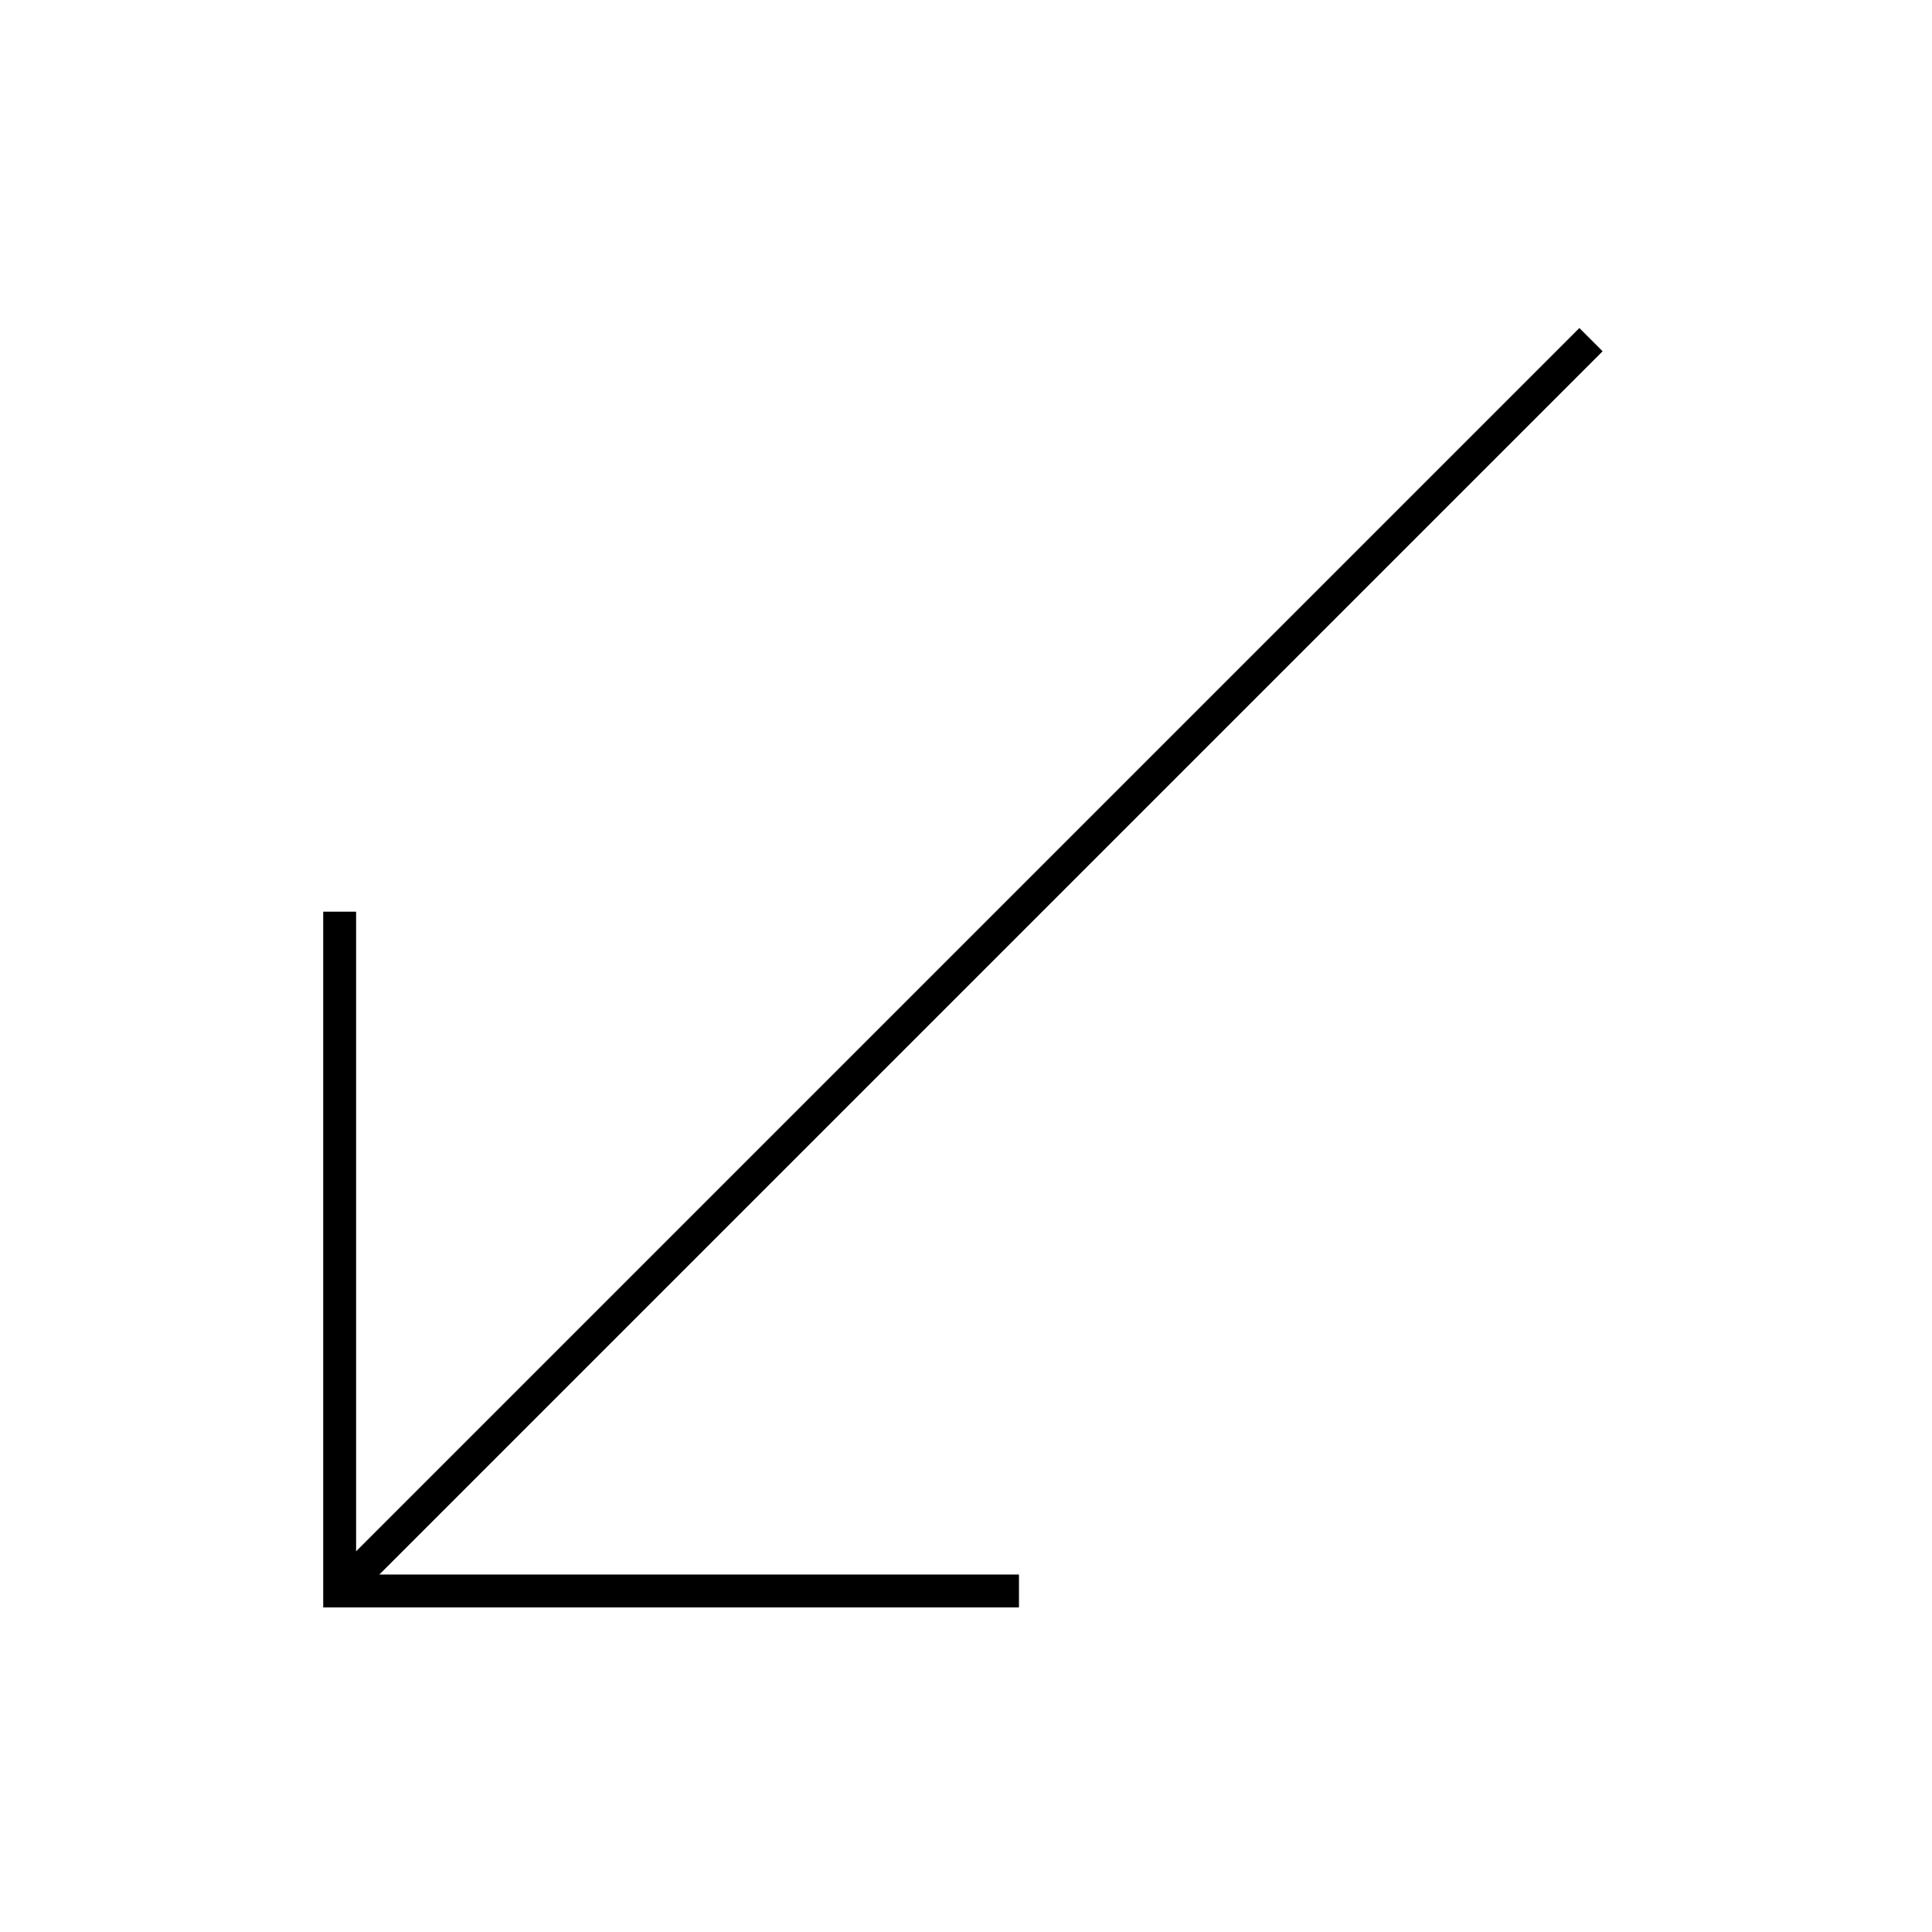
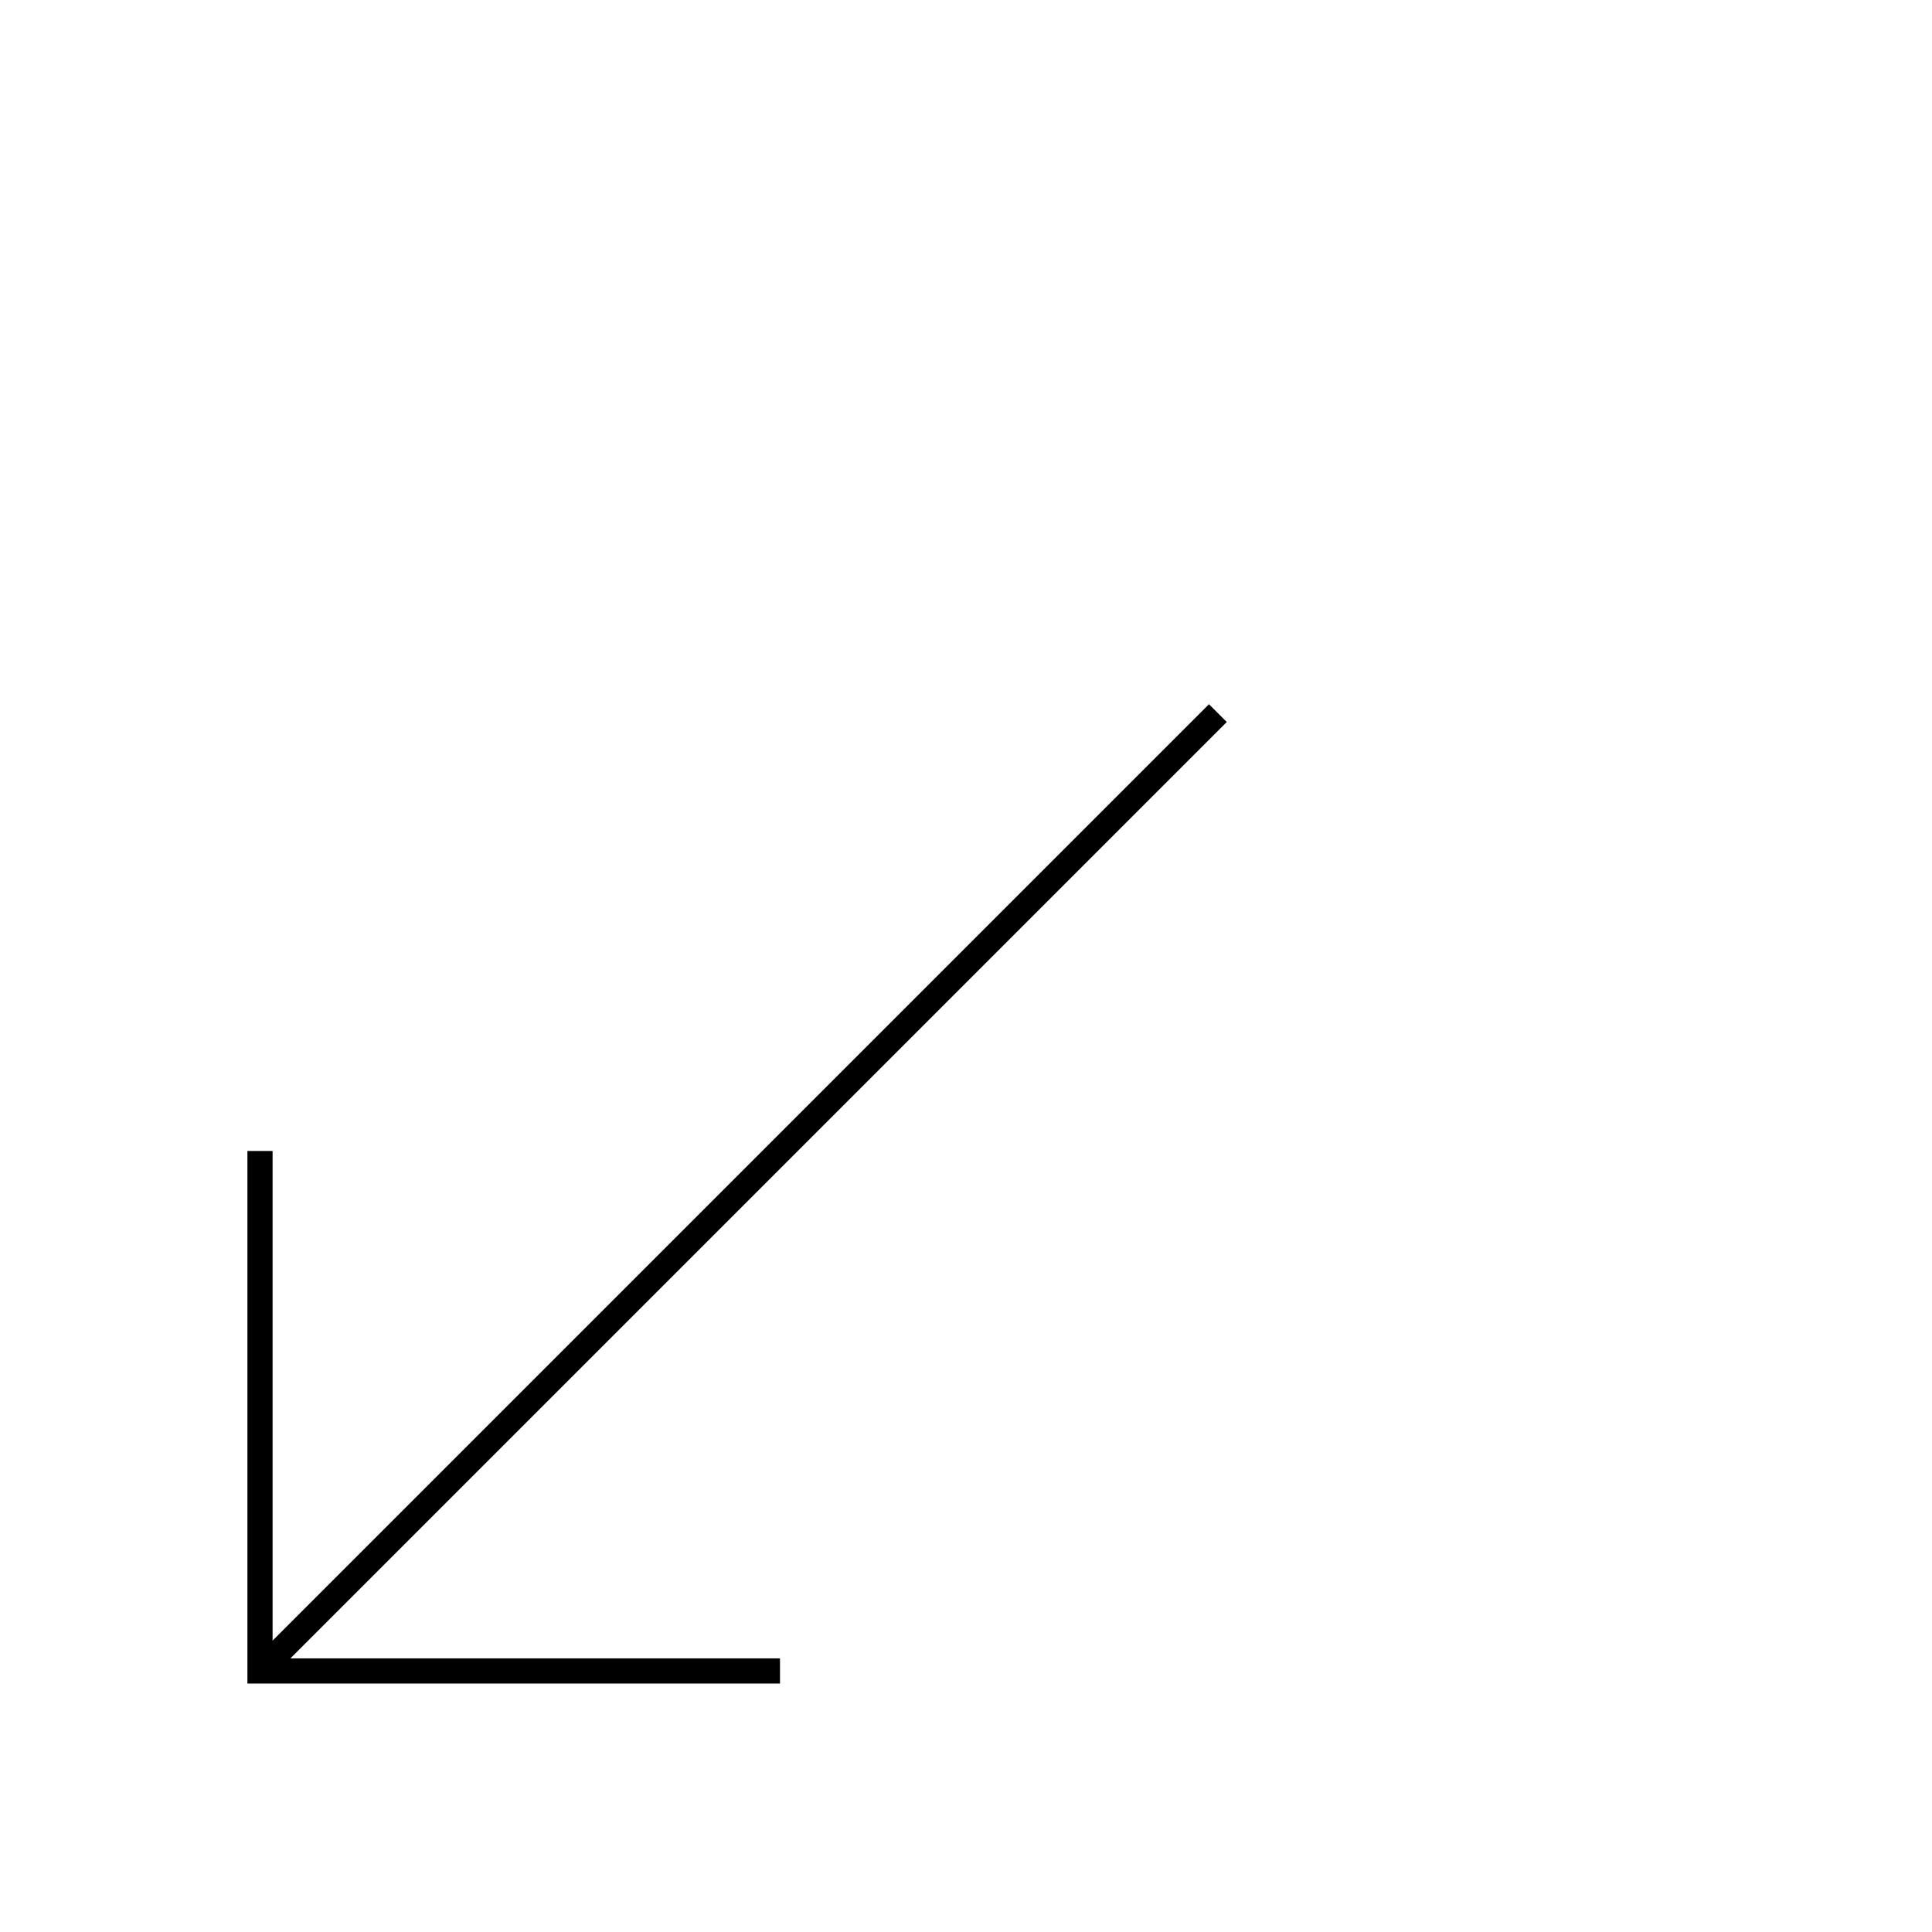
- <svg xmlns="http://www.w3.org/2000/svg" width="235" height="235" viewBox="0 0 235 235" fill="none">
-   <path d="M41.315 110.893V193.52H123.942" stroke="black" stroke-width="4" />
-   <path d="M193.521 41.313L41.313 193.521" stroke="black" stroke-width="4" />
+ <svg xmlns="http://www.w3.org/2000/svg" width="307" height="307" viewBox="0 0 307 307" fill="none">
+   <path d="M41.315 182.893V265.52H123.942" stroke="black" stroke-width="4" />
+   <path d="M193.521 113.313L41.313 265.521" stroke="black" stroke-width="4" />
</svg>
